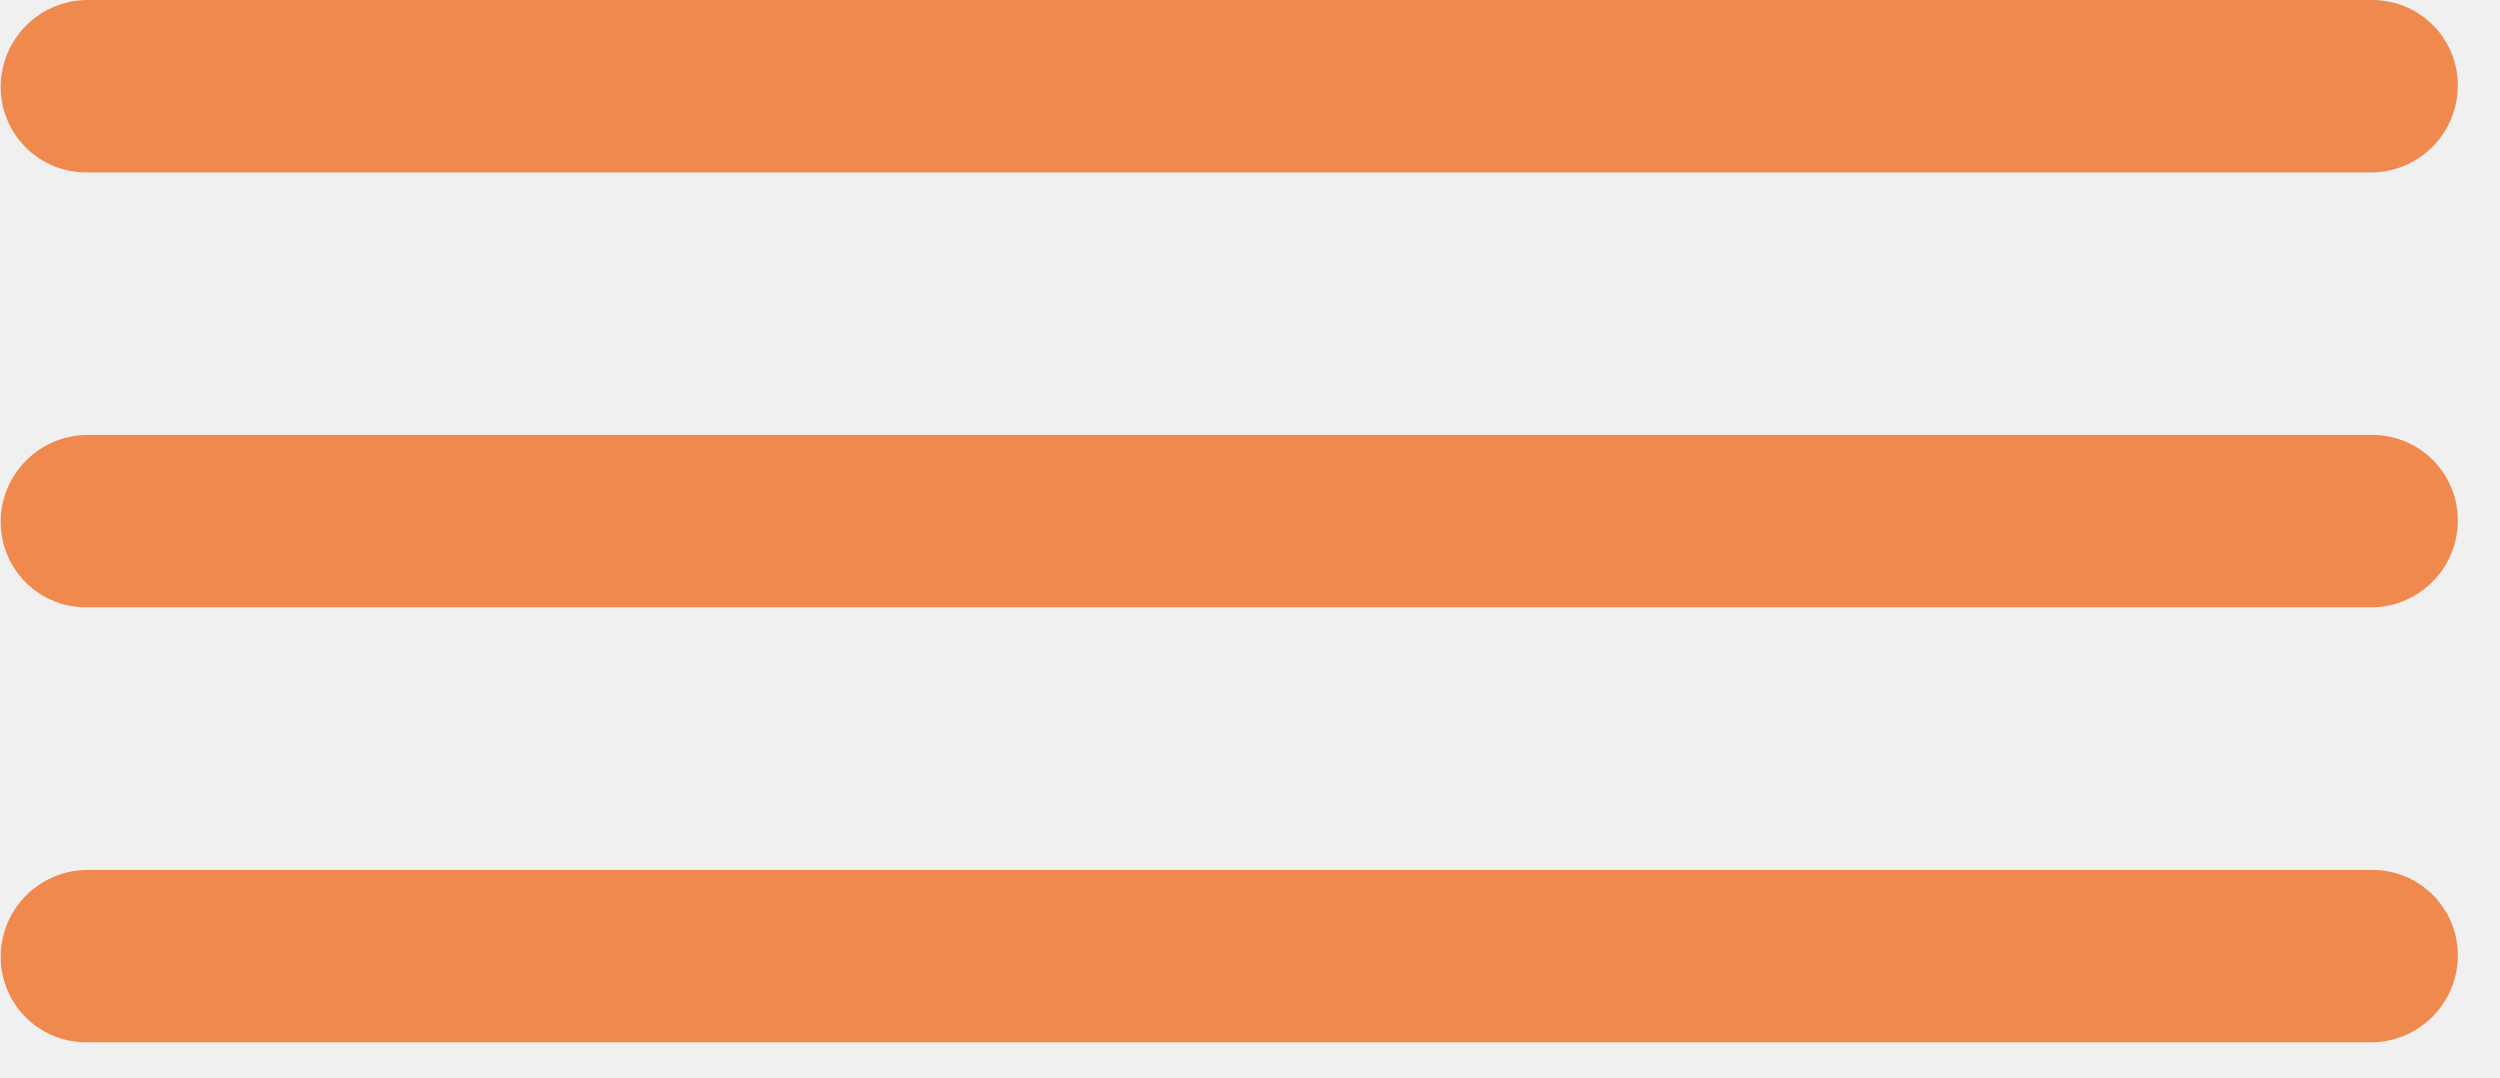
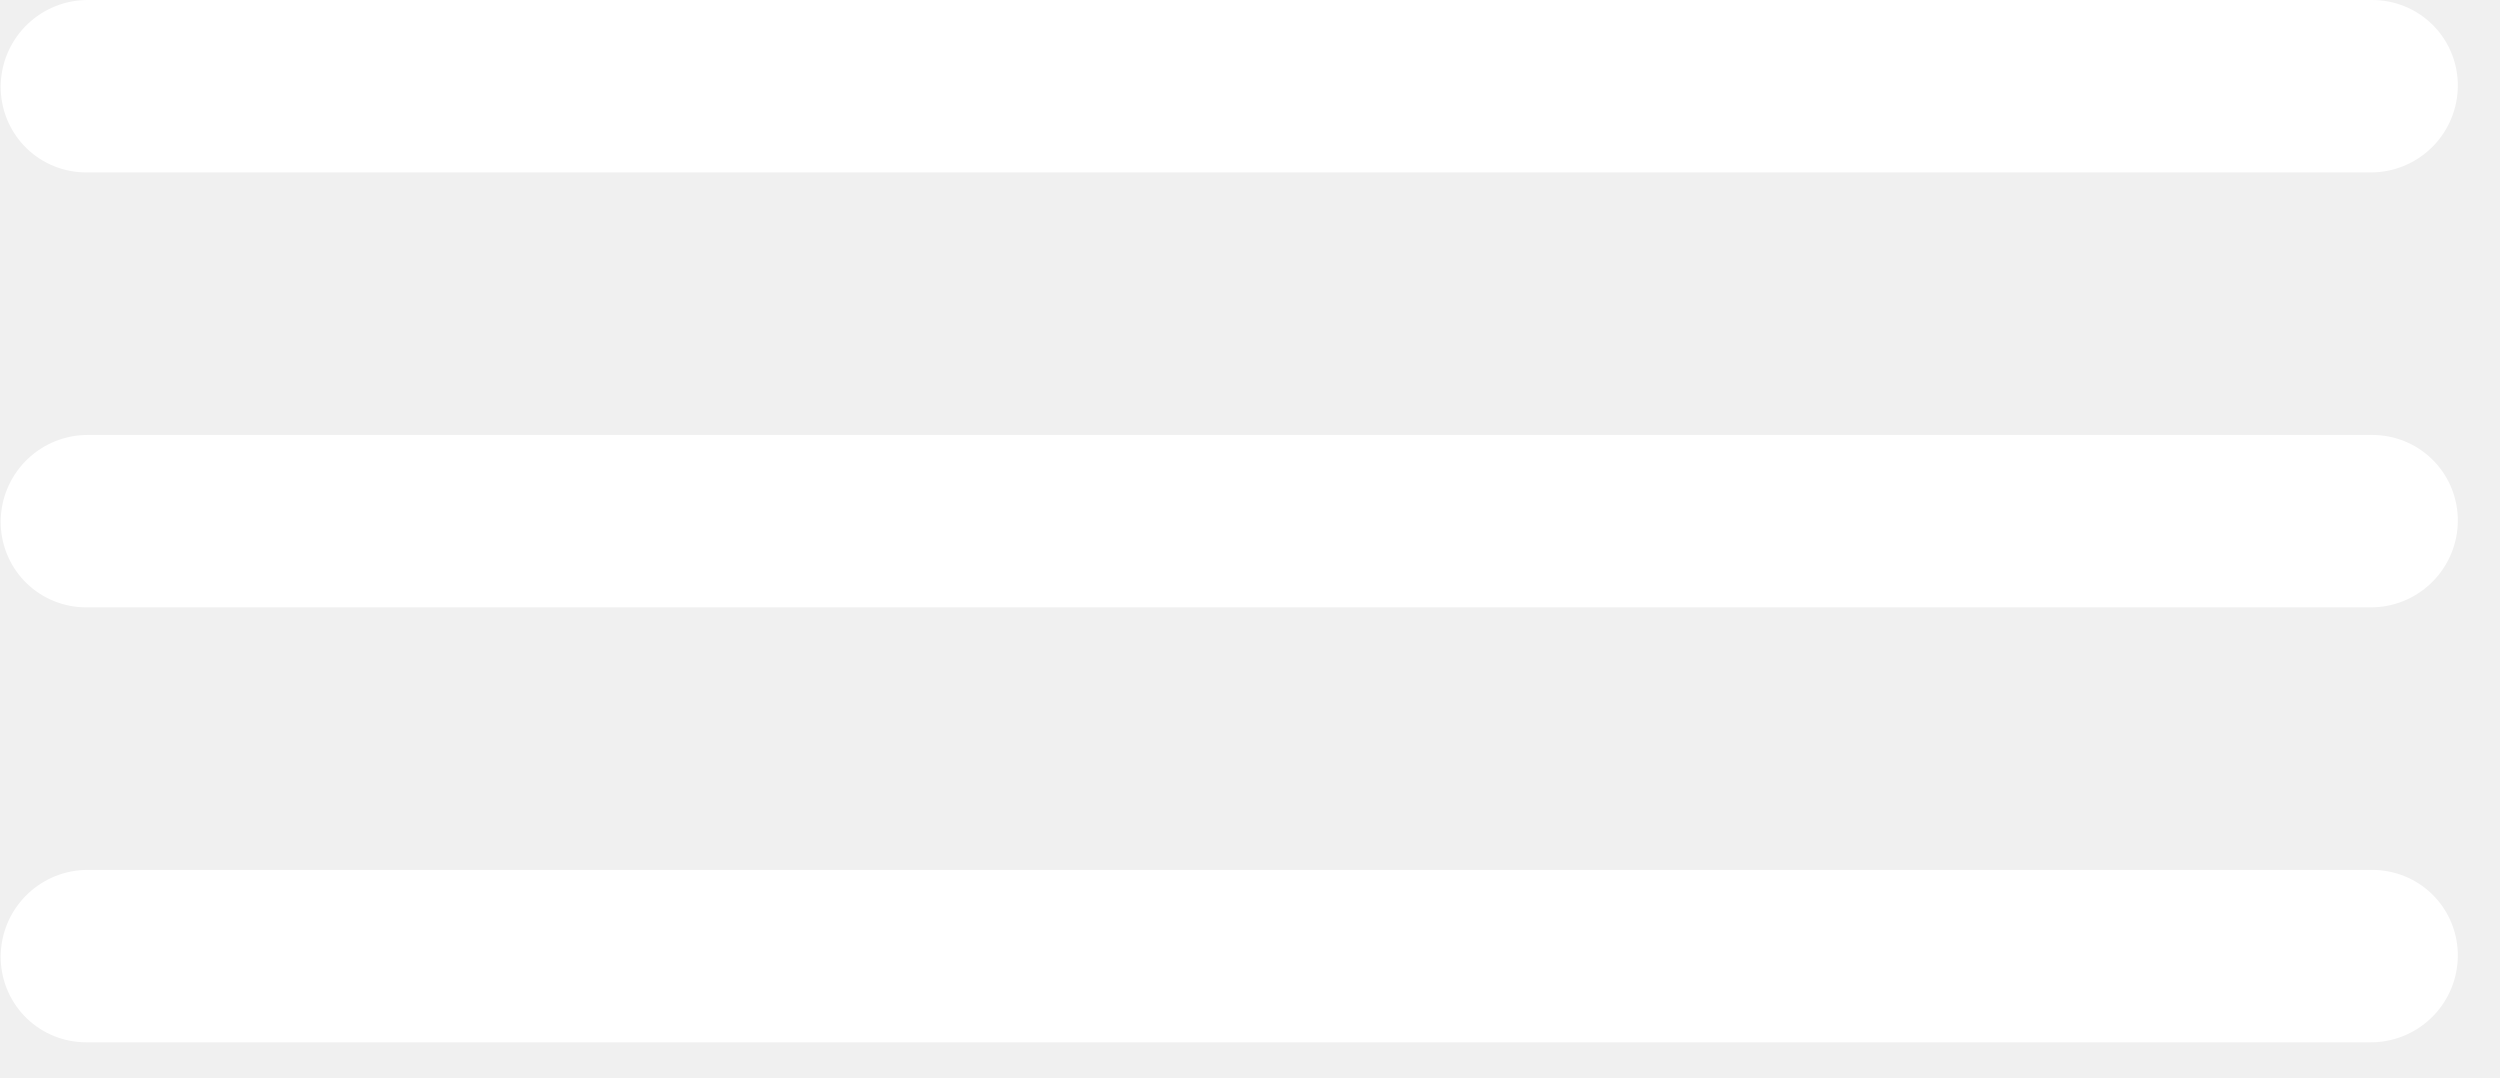
<svg xmlns="http://www.w3.org/2000/svg" width="58" height="25" viewBox="0 0 58 25" fill="none">
-   <line x1="2" y1="-2" x2="55.006" y2="-2" transform="matrix(1 0 -0.00782611 0.999969 0 4)" stroke="#F0894E" stroke-width="4" stroke-linecap="round" />
-   <line x1="2" y1="-2" x2="55.006" y2="-2" transform="matrix(1 0 -0.00782611 0.999969 0 24.1816)" stroke="#F0894E" stroke-width="4" stroke-linecap="round" />
-   <line x1="2" y1="-2" x2="55.006" y2="-2" transform="matrix(1 0 -0.00782611 0.999969 0 14.0908)" stroke="#F0894E" stroke-width="4" stroke-linecap="round" />
+   <line x1="2" y1="-2" x2="55.006" y2="-2" transform="matrix(1 0 -0.00782611 0.999969 0 4)" stroke="#ffffff" stroke-width="4" stroke-linecap="round" />
+   <line x1="2" y1="-2" x2="55.006" y2="-2" transform="matrix(1 0 -0.00782611 0.999969 0 24.1816)" stroke="#ffffff" stroke-width="4" stroke-linecap="round" />
+   <line x1="2" y1="-2" x2="55.006" y2="-2" transform="matrix(1 0 -0.00782611 0.999969 0 14.0908)" stroke="#ffffff" stroke-width="4" stroke-linecap="round" />
</svg>
